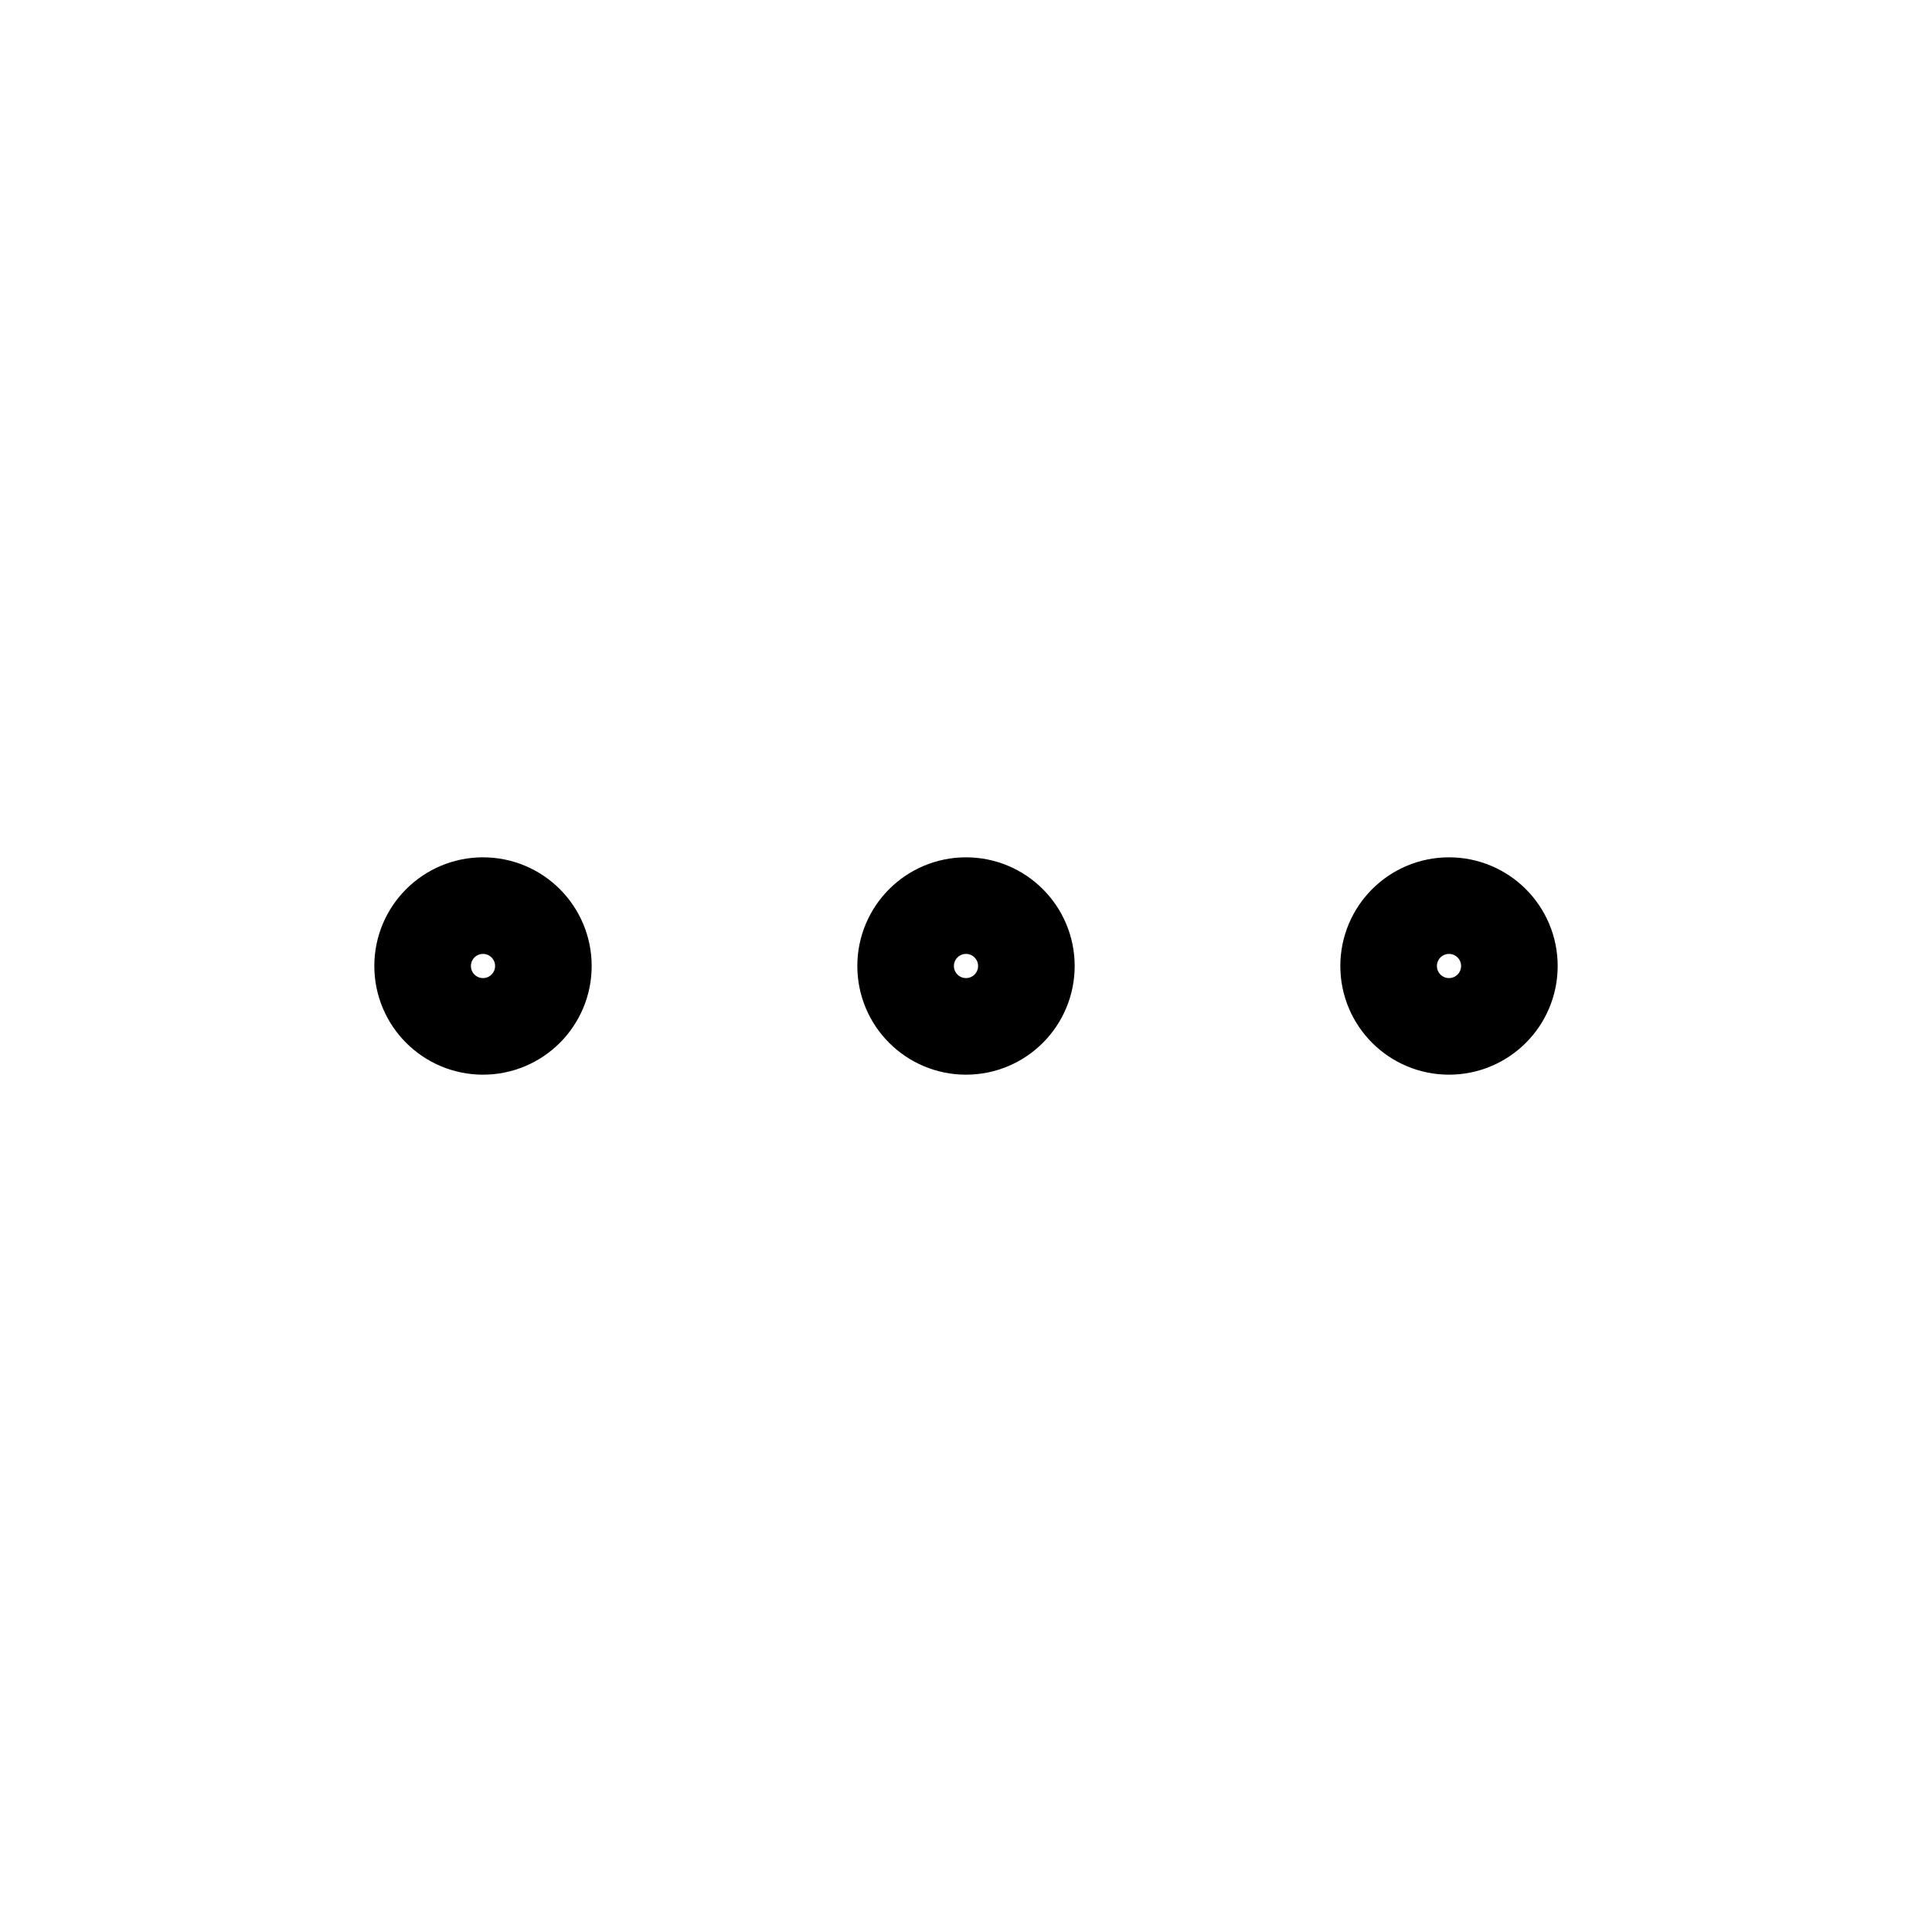
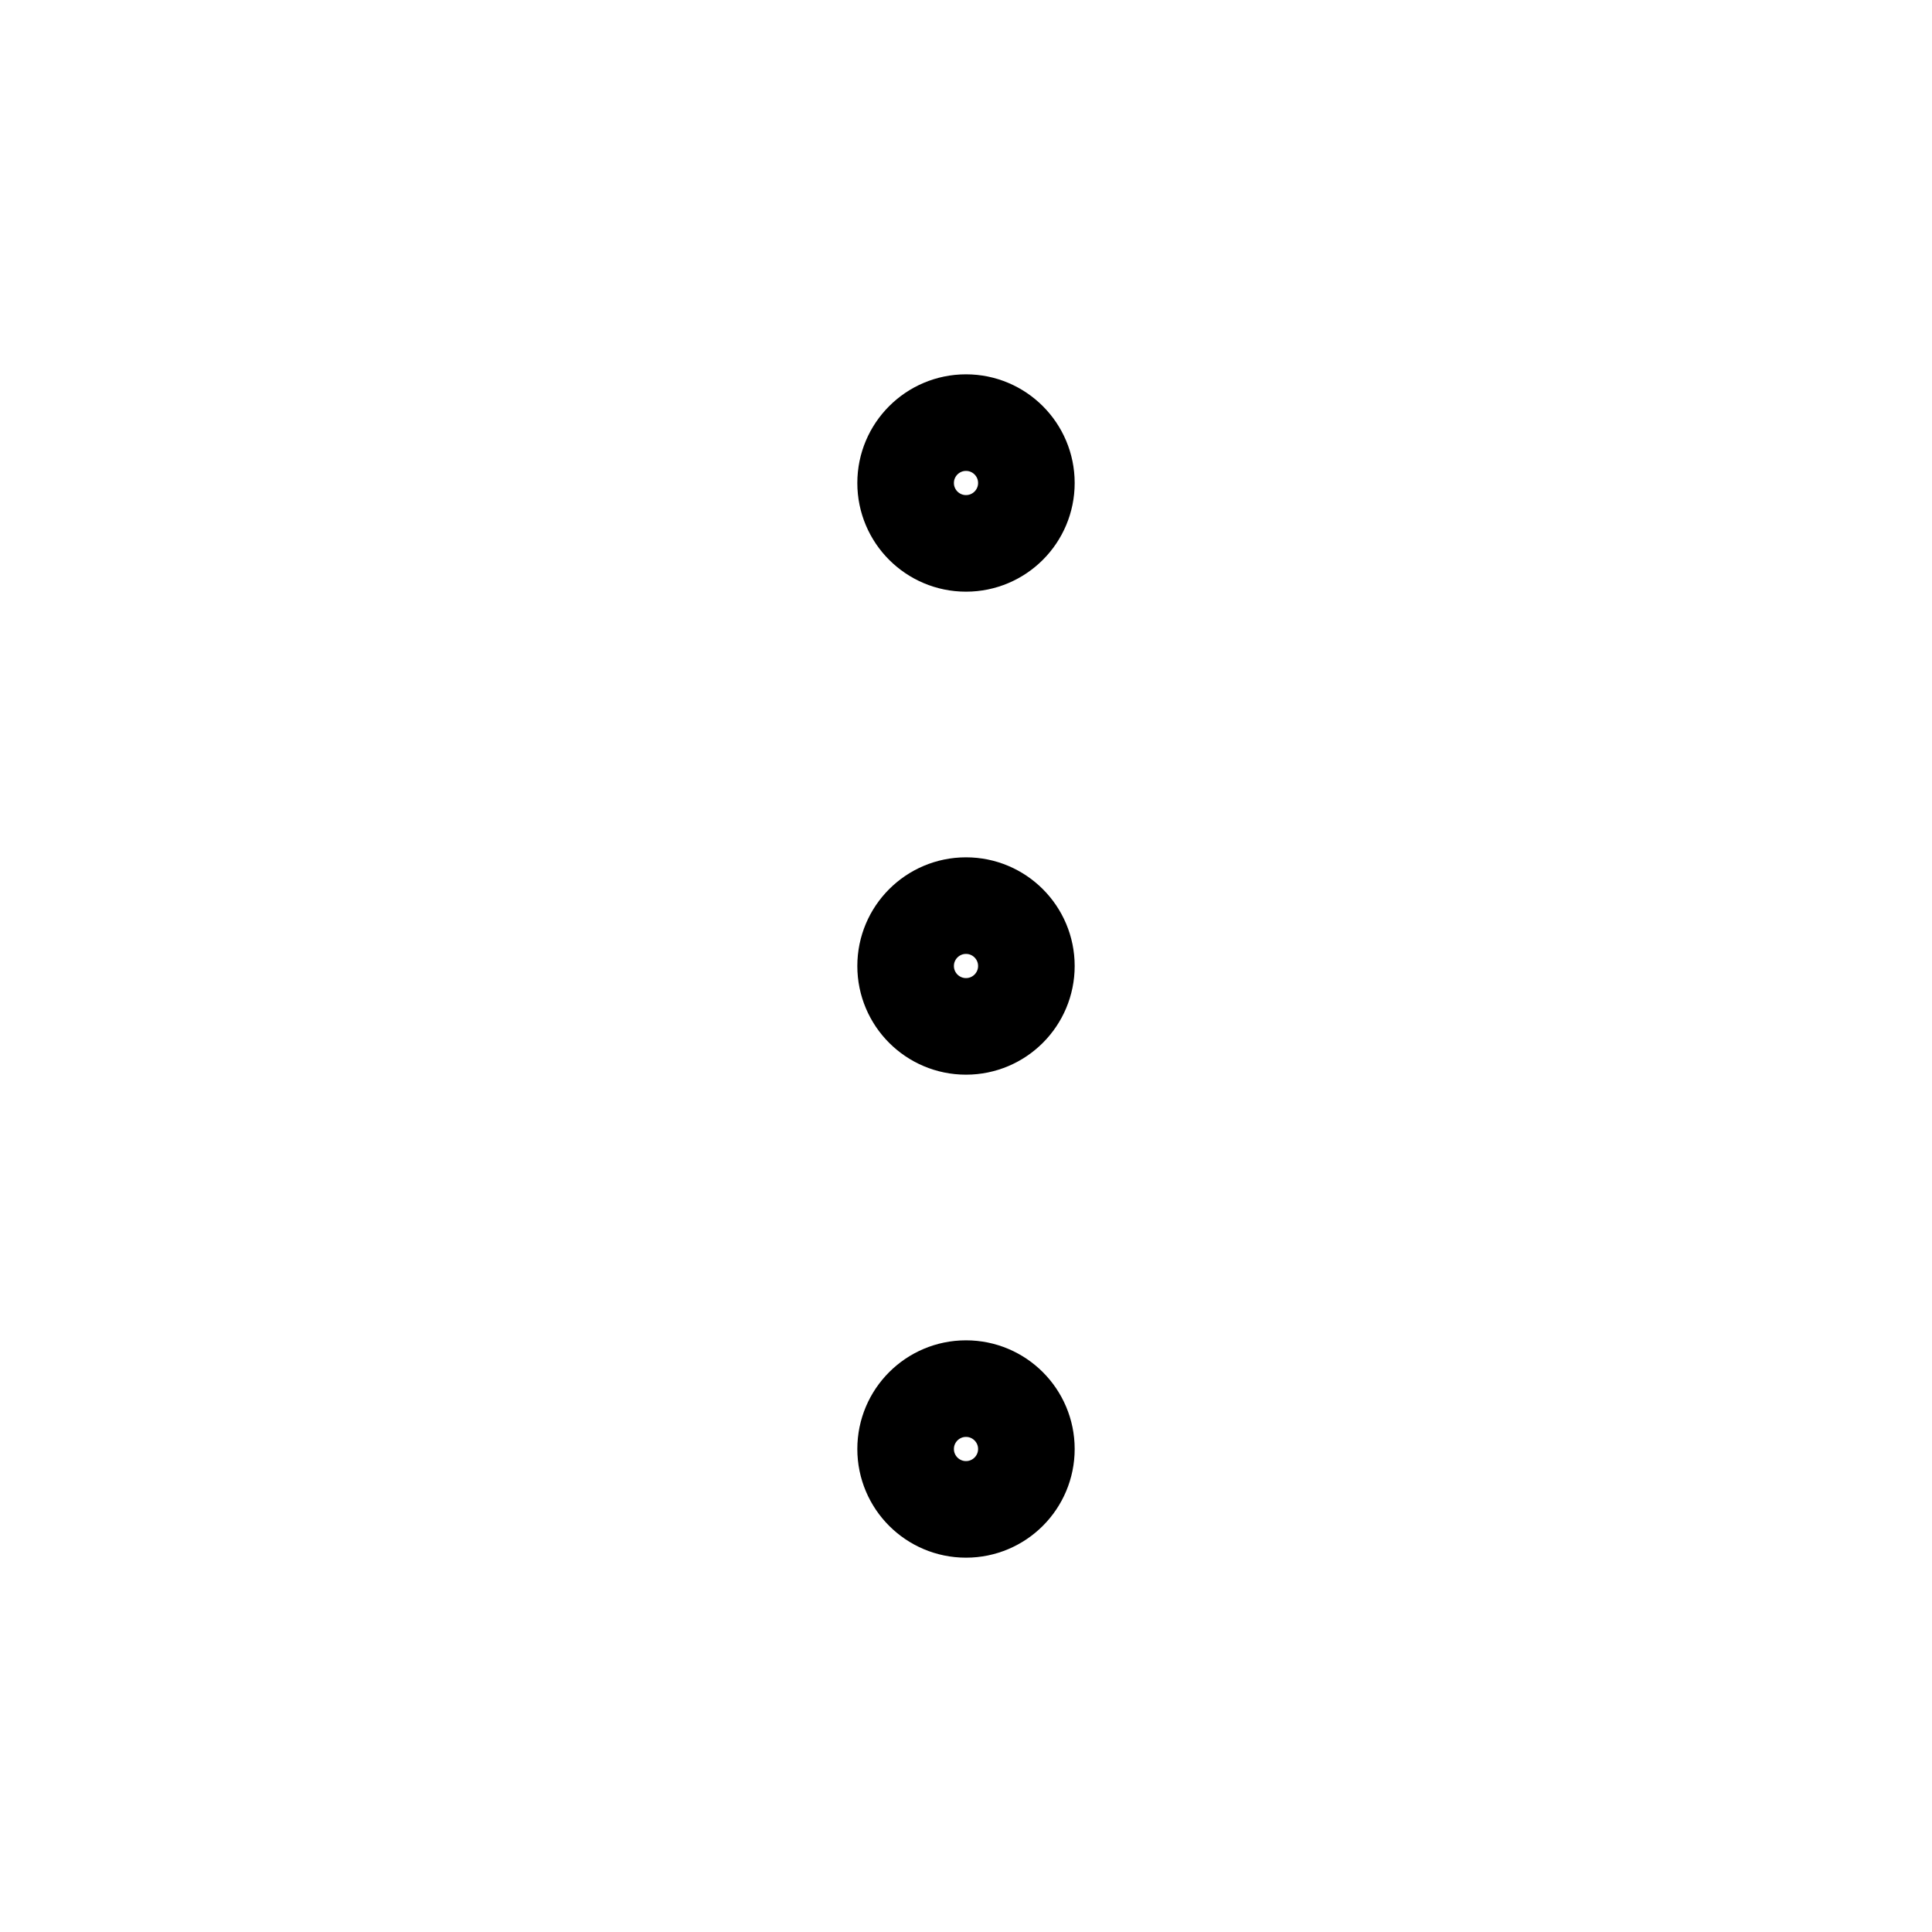
- <svg xmlns="http://www.w3.org/2000/svg" fill="none" viewBox="0 0 24 24" stroke-width="1.2" stroke="currentColor">
-   <path stroke-linecap="round" stroke-linejoin="round" d="M6.75 12a.75.75 0 1 1-1.5 0 .75.75 0 0 1 1.5 0ZM12.75 12a.75.75 0 1 1-1.5 0 .75.75 0 0 1 1.5 0ZM18.75 12a.75.75 0 1 1-1.5 0 .75.75 0 0 1 1.5 0Z" />
+ <svg xmlns="http://www.w3.org/2000/svg" fill="none" viewBox="0 0 24 24" stroke-width="1.2" stroke="currentColor" class="size-6">
+   <path stroke-linecap="round" stroke-linejoin="round" d="M12 6.75a.75.75 0 1 1 0-1.5.75.75 0 0 1 0 1.5ZM12 12.75a.75.75 0 1 1 0-1.5.75.75 0 0 1 0 1.5ZM12 18.75a.75.75 0 1 1 0-1.5.75.75 0 0 1 0 1.5Z" />
</svg>
